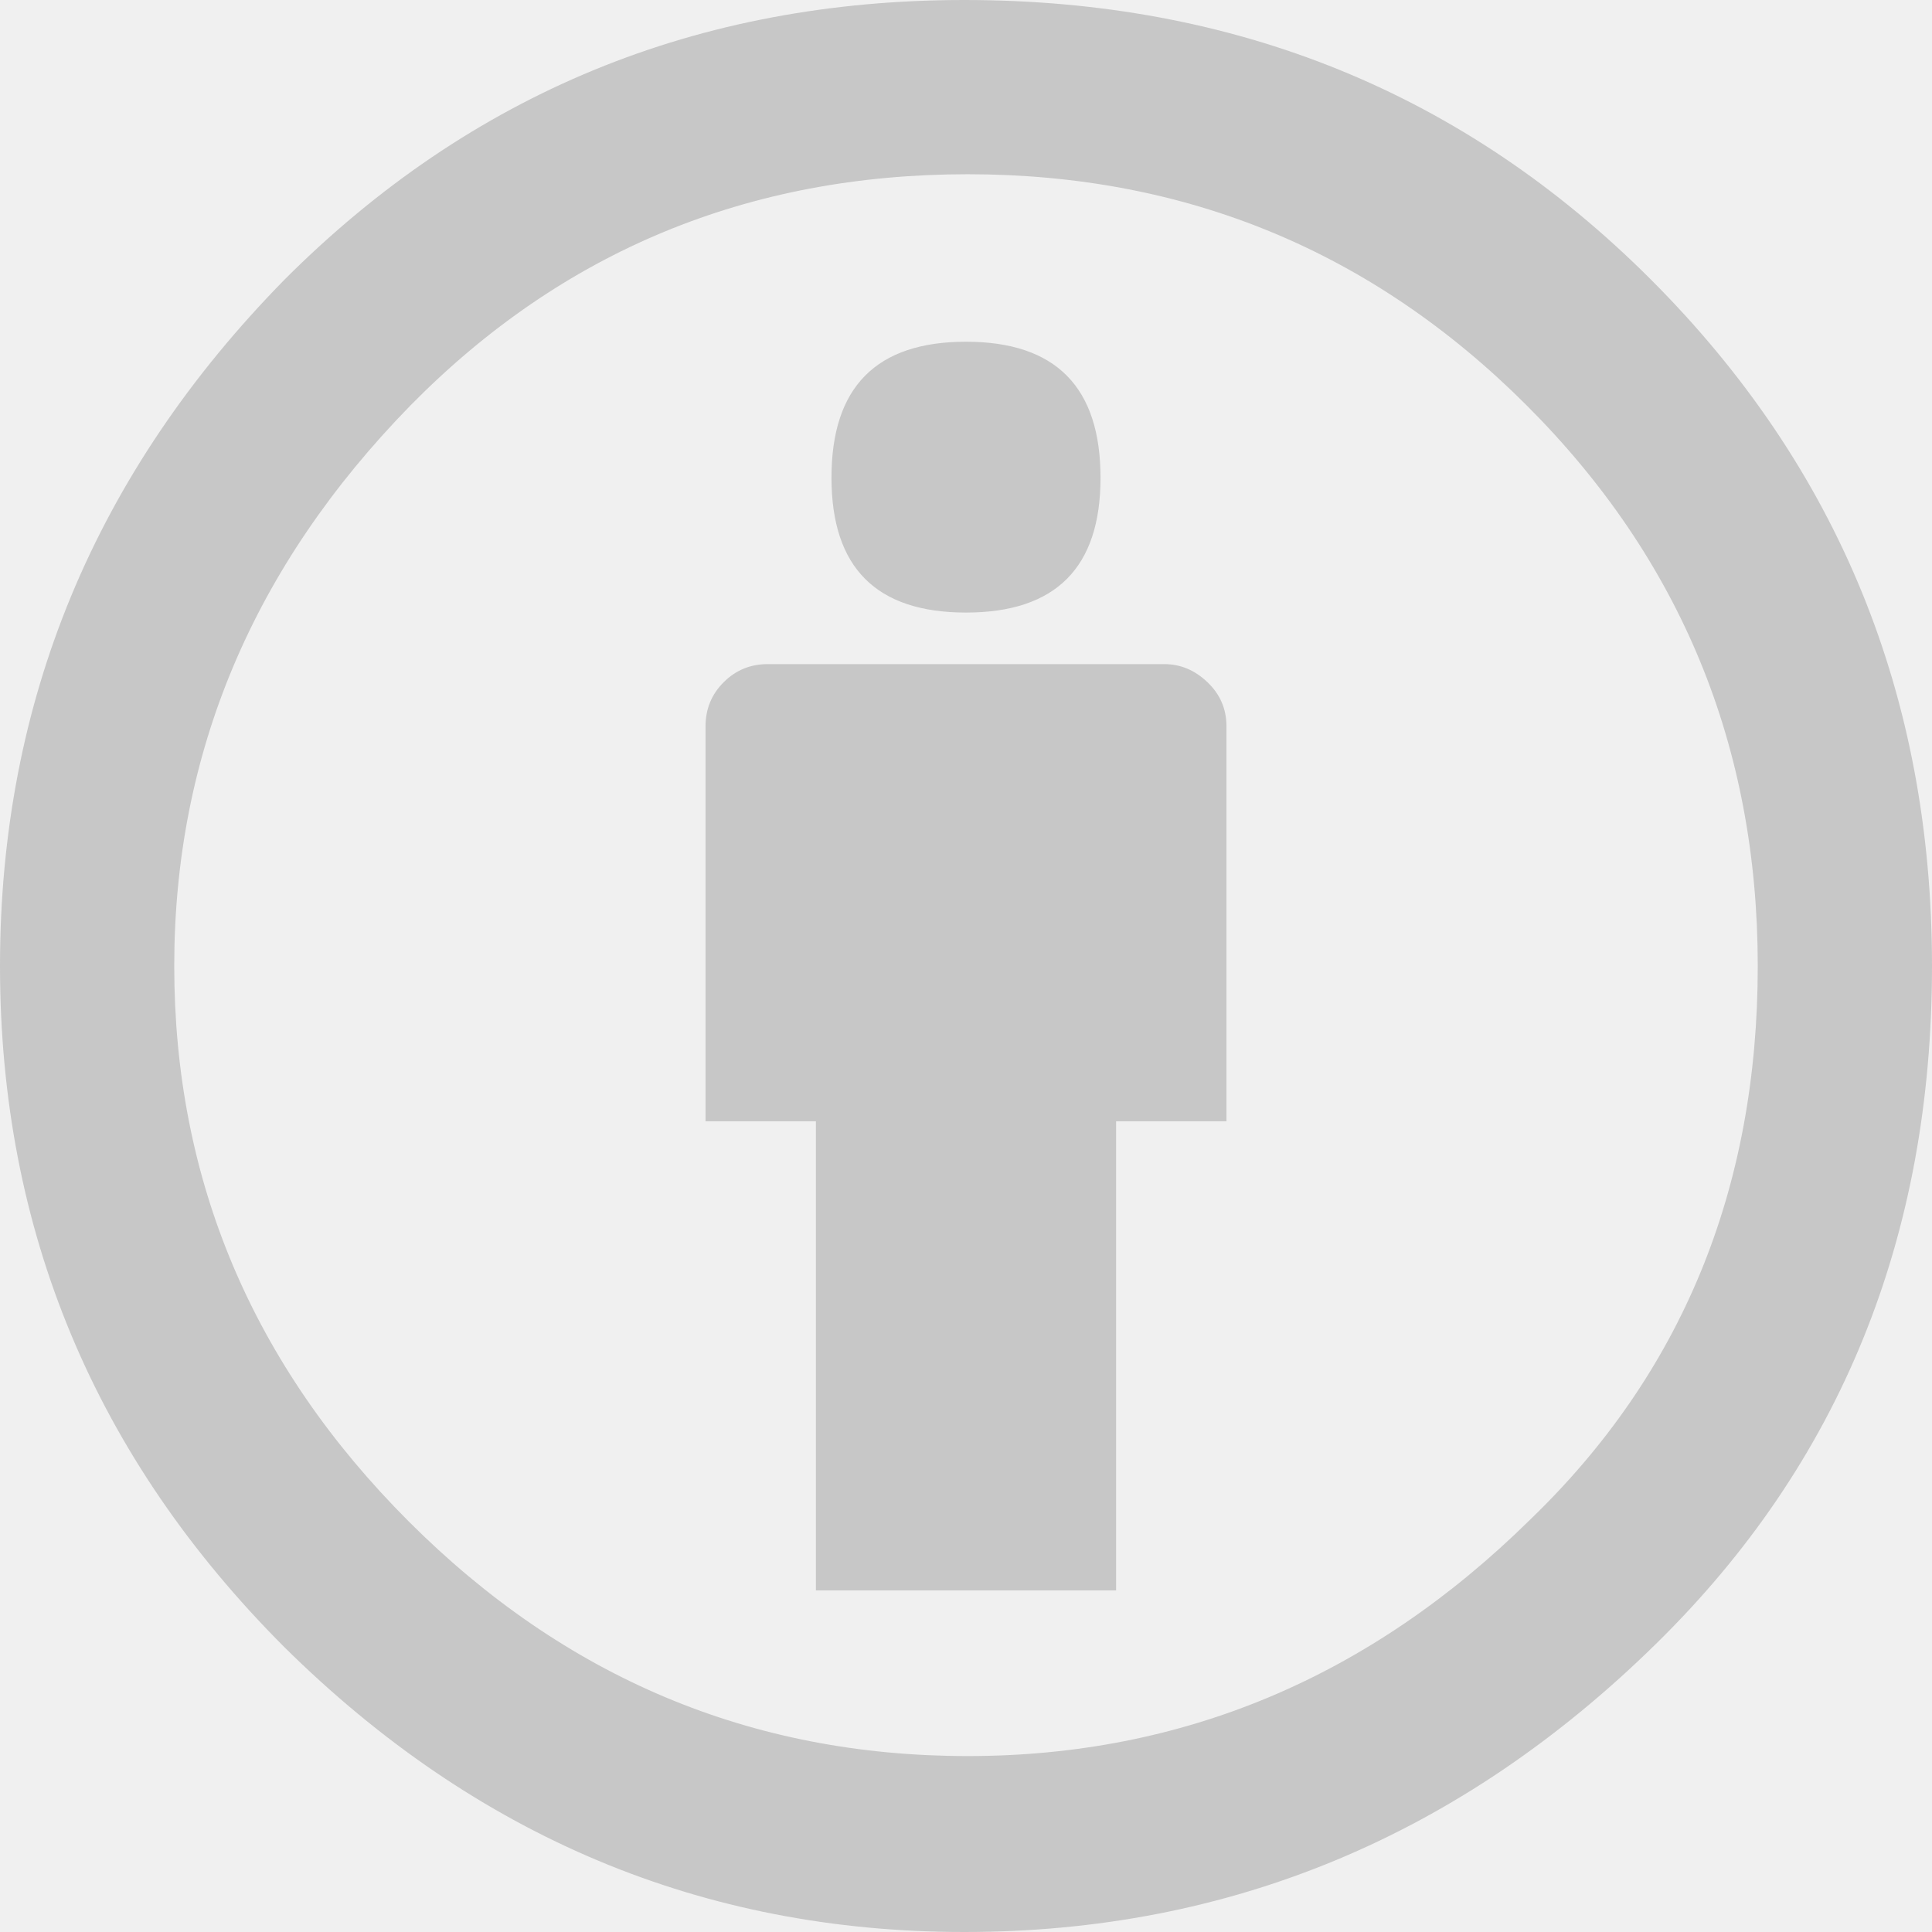
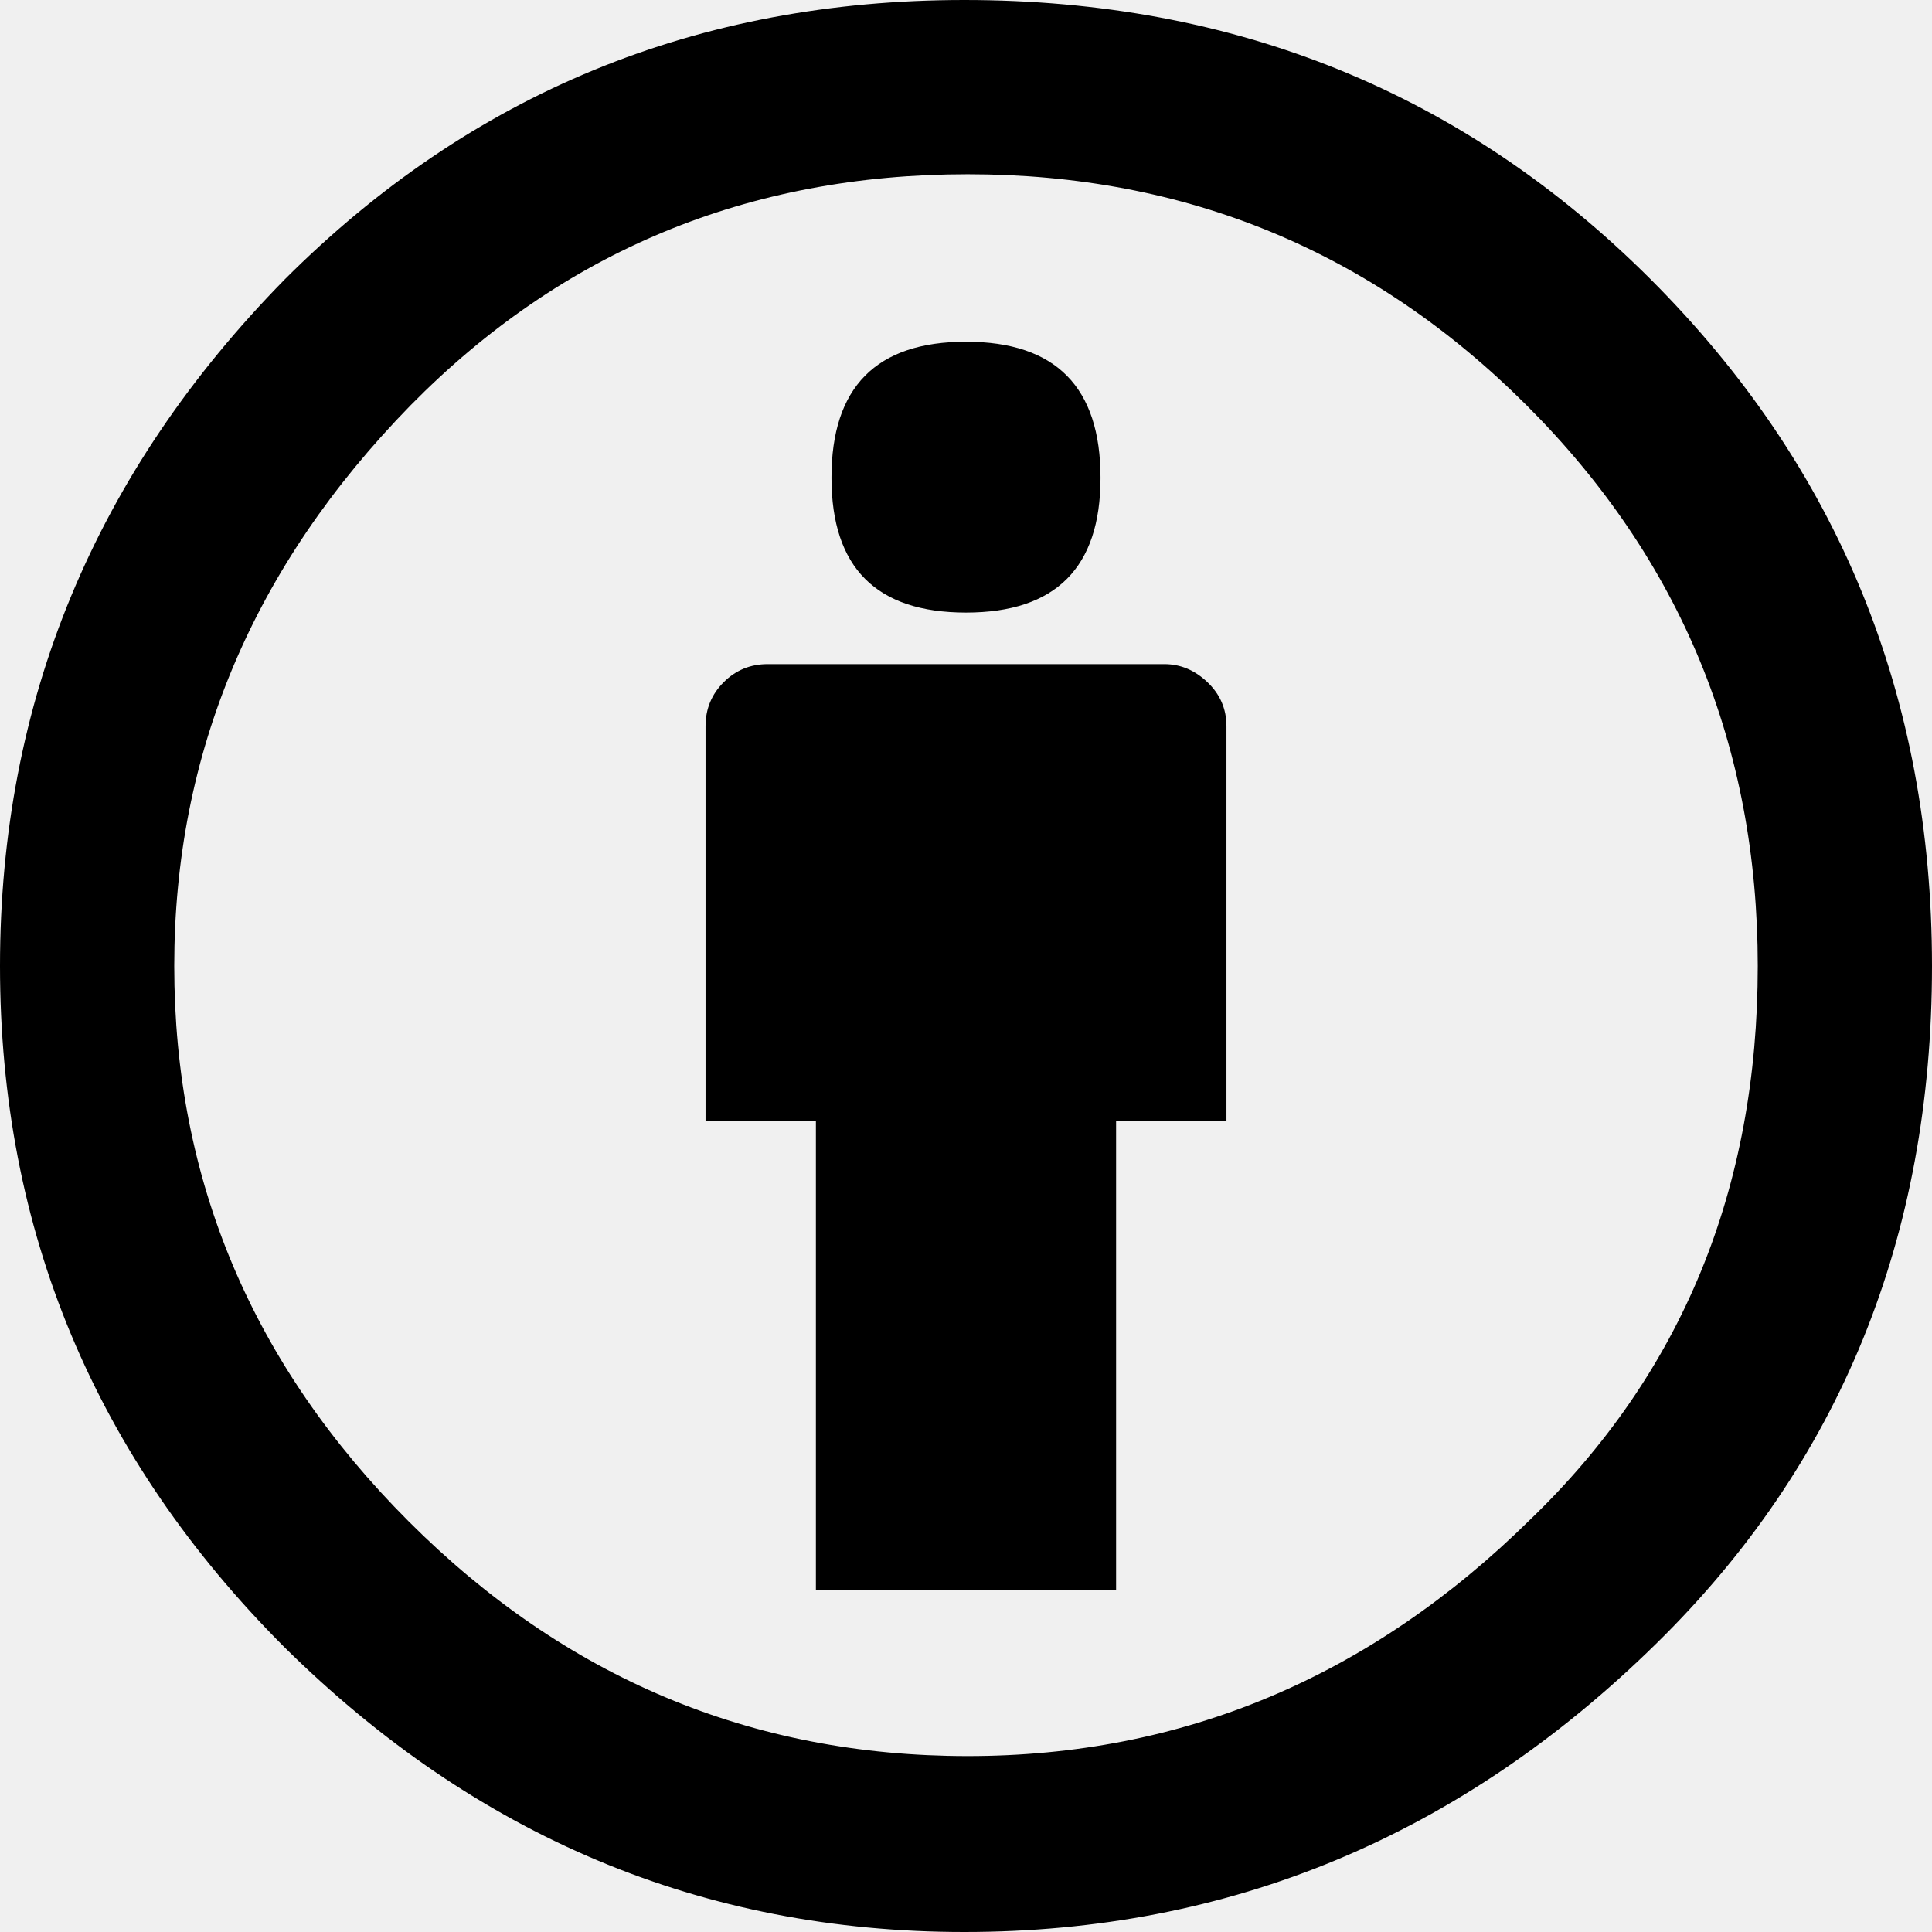
<svg xmlns="http://www.w3.org/2000/svg" width="16" height="16" fill="none" viewBox="0 0 16 16">
  <g clip-path="url(#clip0_417_2801)">
    <path fill="none" d="M8.034 15.145a7.069 7.069 0 1 0 0-14.138 7.069 7.069 0 0 0 0 14.138" />
-     <path fill="#C7C7C7" d="M7.986 0q3.37 0 5.685 2.314Q16 4.644 16 8q0 3.372-2.286 5.614Q11.284 16 7.986 16q-3.243 0-5.629-2.357Q0 11.285 0 8t2.357-5.685Q4.671 0 7.986 0m.028 1.443q-2.729 0-4.614 1.914Q1.443 5.358 1.443 8q0 2.658 1.942 4.6 1.943 1.943 4.629 1.943 2.67 0 4.657-1.957Q14.557 10.77 14.557 8q0-2.73-1.914-4.643-1.915-1.914-4.629-1.914m2.143 4.571v3.272h-.914v3.885H6.757V9.286h-.914V6.014q0-.214.15-.364t.364-.15h3.286q.2 0 .357.15t.157.364M6.886 3.957Q6.885 2.83 8 2.83t1.114 1.128q0 1.115-1.114 1.115T6.886 3.957" />
+     <path fill="#000" d="M7.986 0q3.37 0 5.685 2.314Q16 4.644 16 8q0 3.372-2.286 5.614Q11.284 16 7.986 16q-3.243 0-5.629-2.357Q0 11.285 0 8t2.357-5.685Q4.671 0 7.986 0m.028 1.443q-2.729 0-4.614 1.914Q1.443 5.358 1.443 8q0 2.658 1.942 4.6 1.943 1.943 4.629 1.943 2.67 0 4.657-1.957Q14.557 10.77 14.557 8q0-2.73-1.914-4.643-1.915-1.914-4.629-1.914m2.143 4.571v3.272h-.914v3.885H6.757V9.286h-.914V6.014q0-.214.15-.364t.364-.15h3.286q.2 0 .357.15t.157.364M6.886 3.957Q6.885 2.83 8 2.83t1.114 1.128q0 1.115-1.114 1.115T6.886 3.957" />
  </g>
  <defs>
    <clipPath id="clip0_417_2801">
      <path fill="#fff" d="M0 0h16v16H0z" />
    </clipPath>
  </defs>
</svg>
